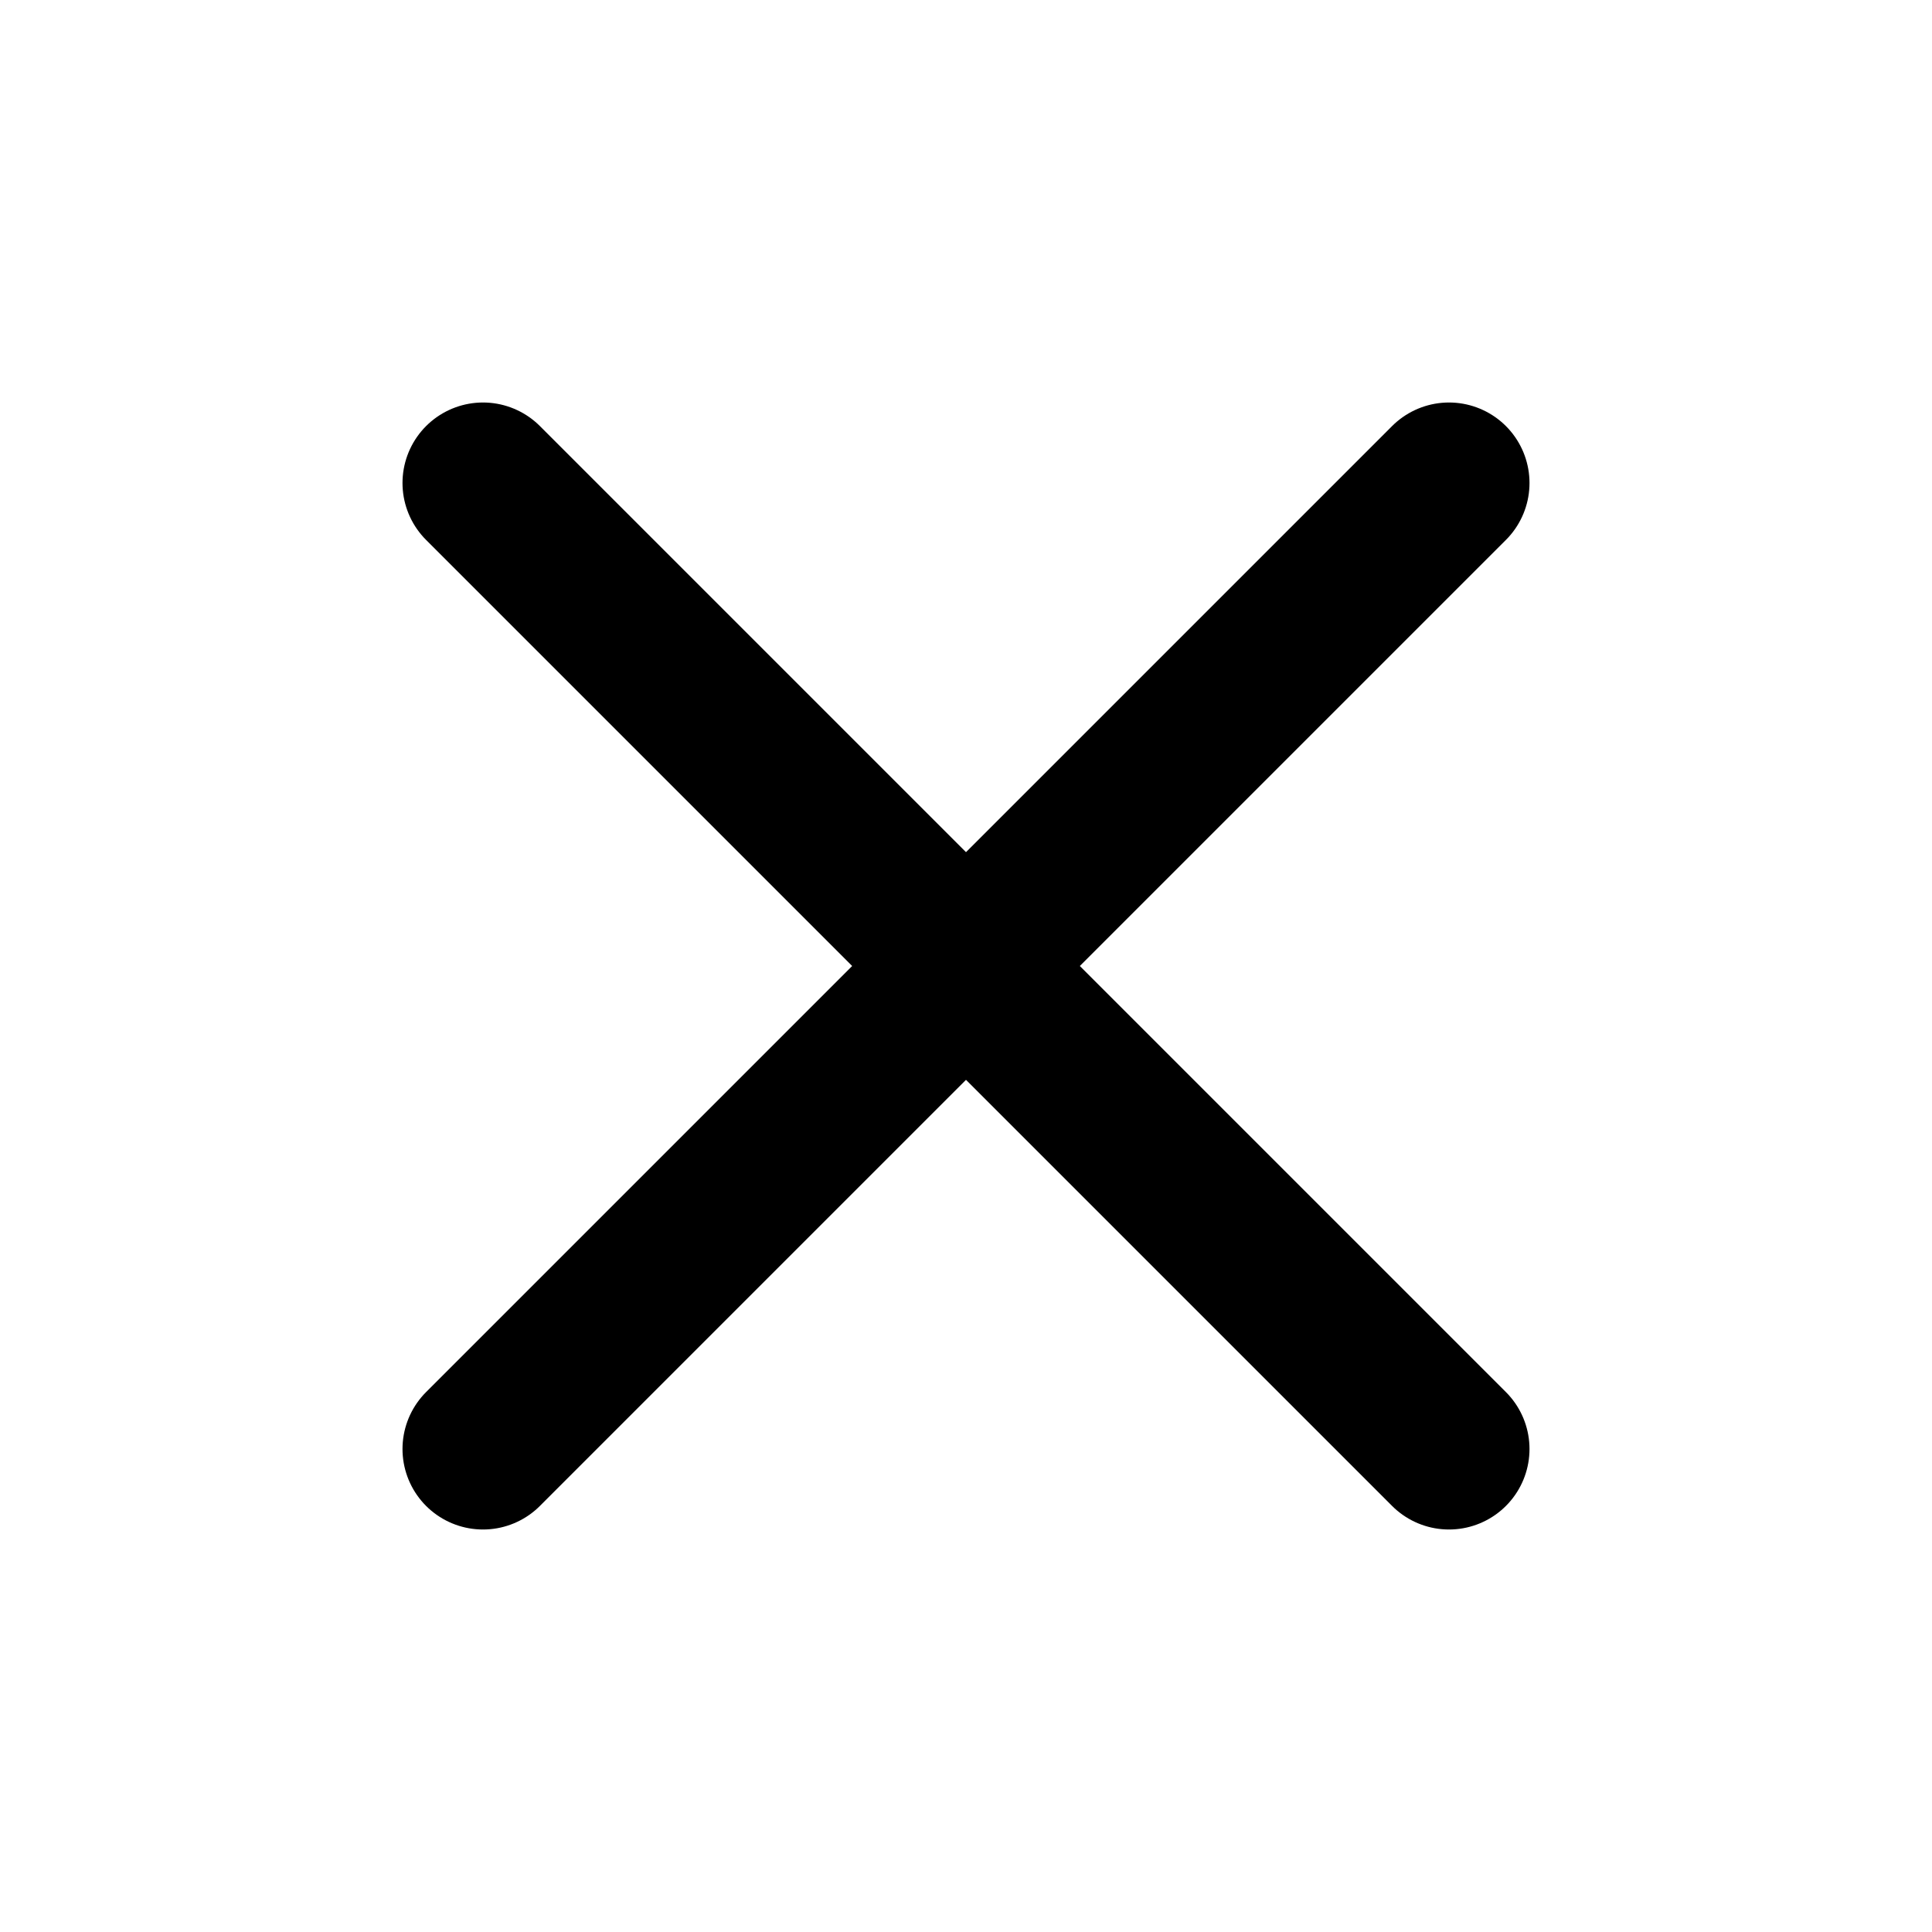
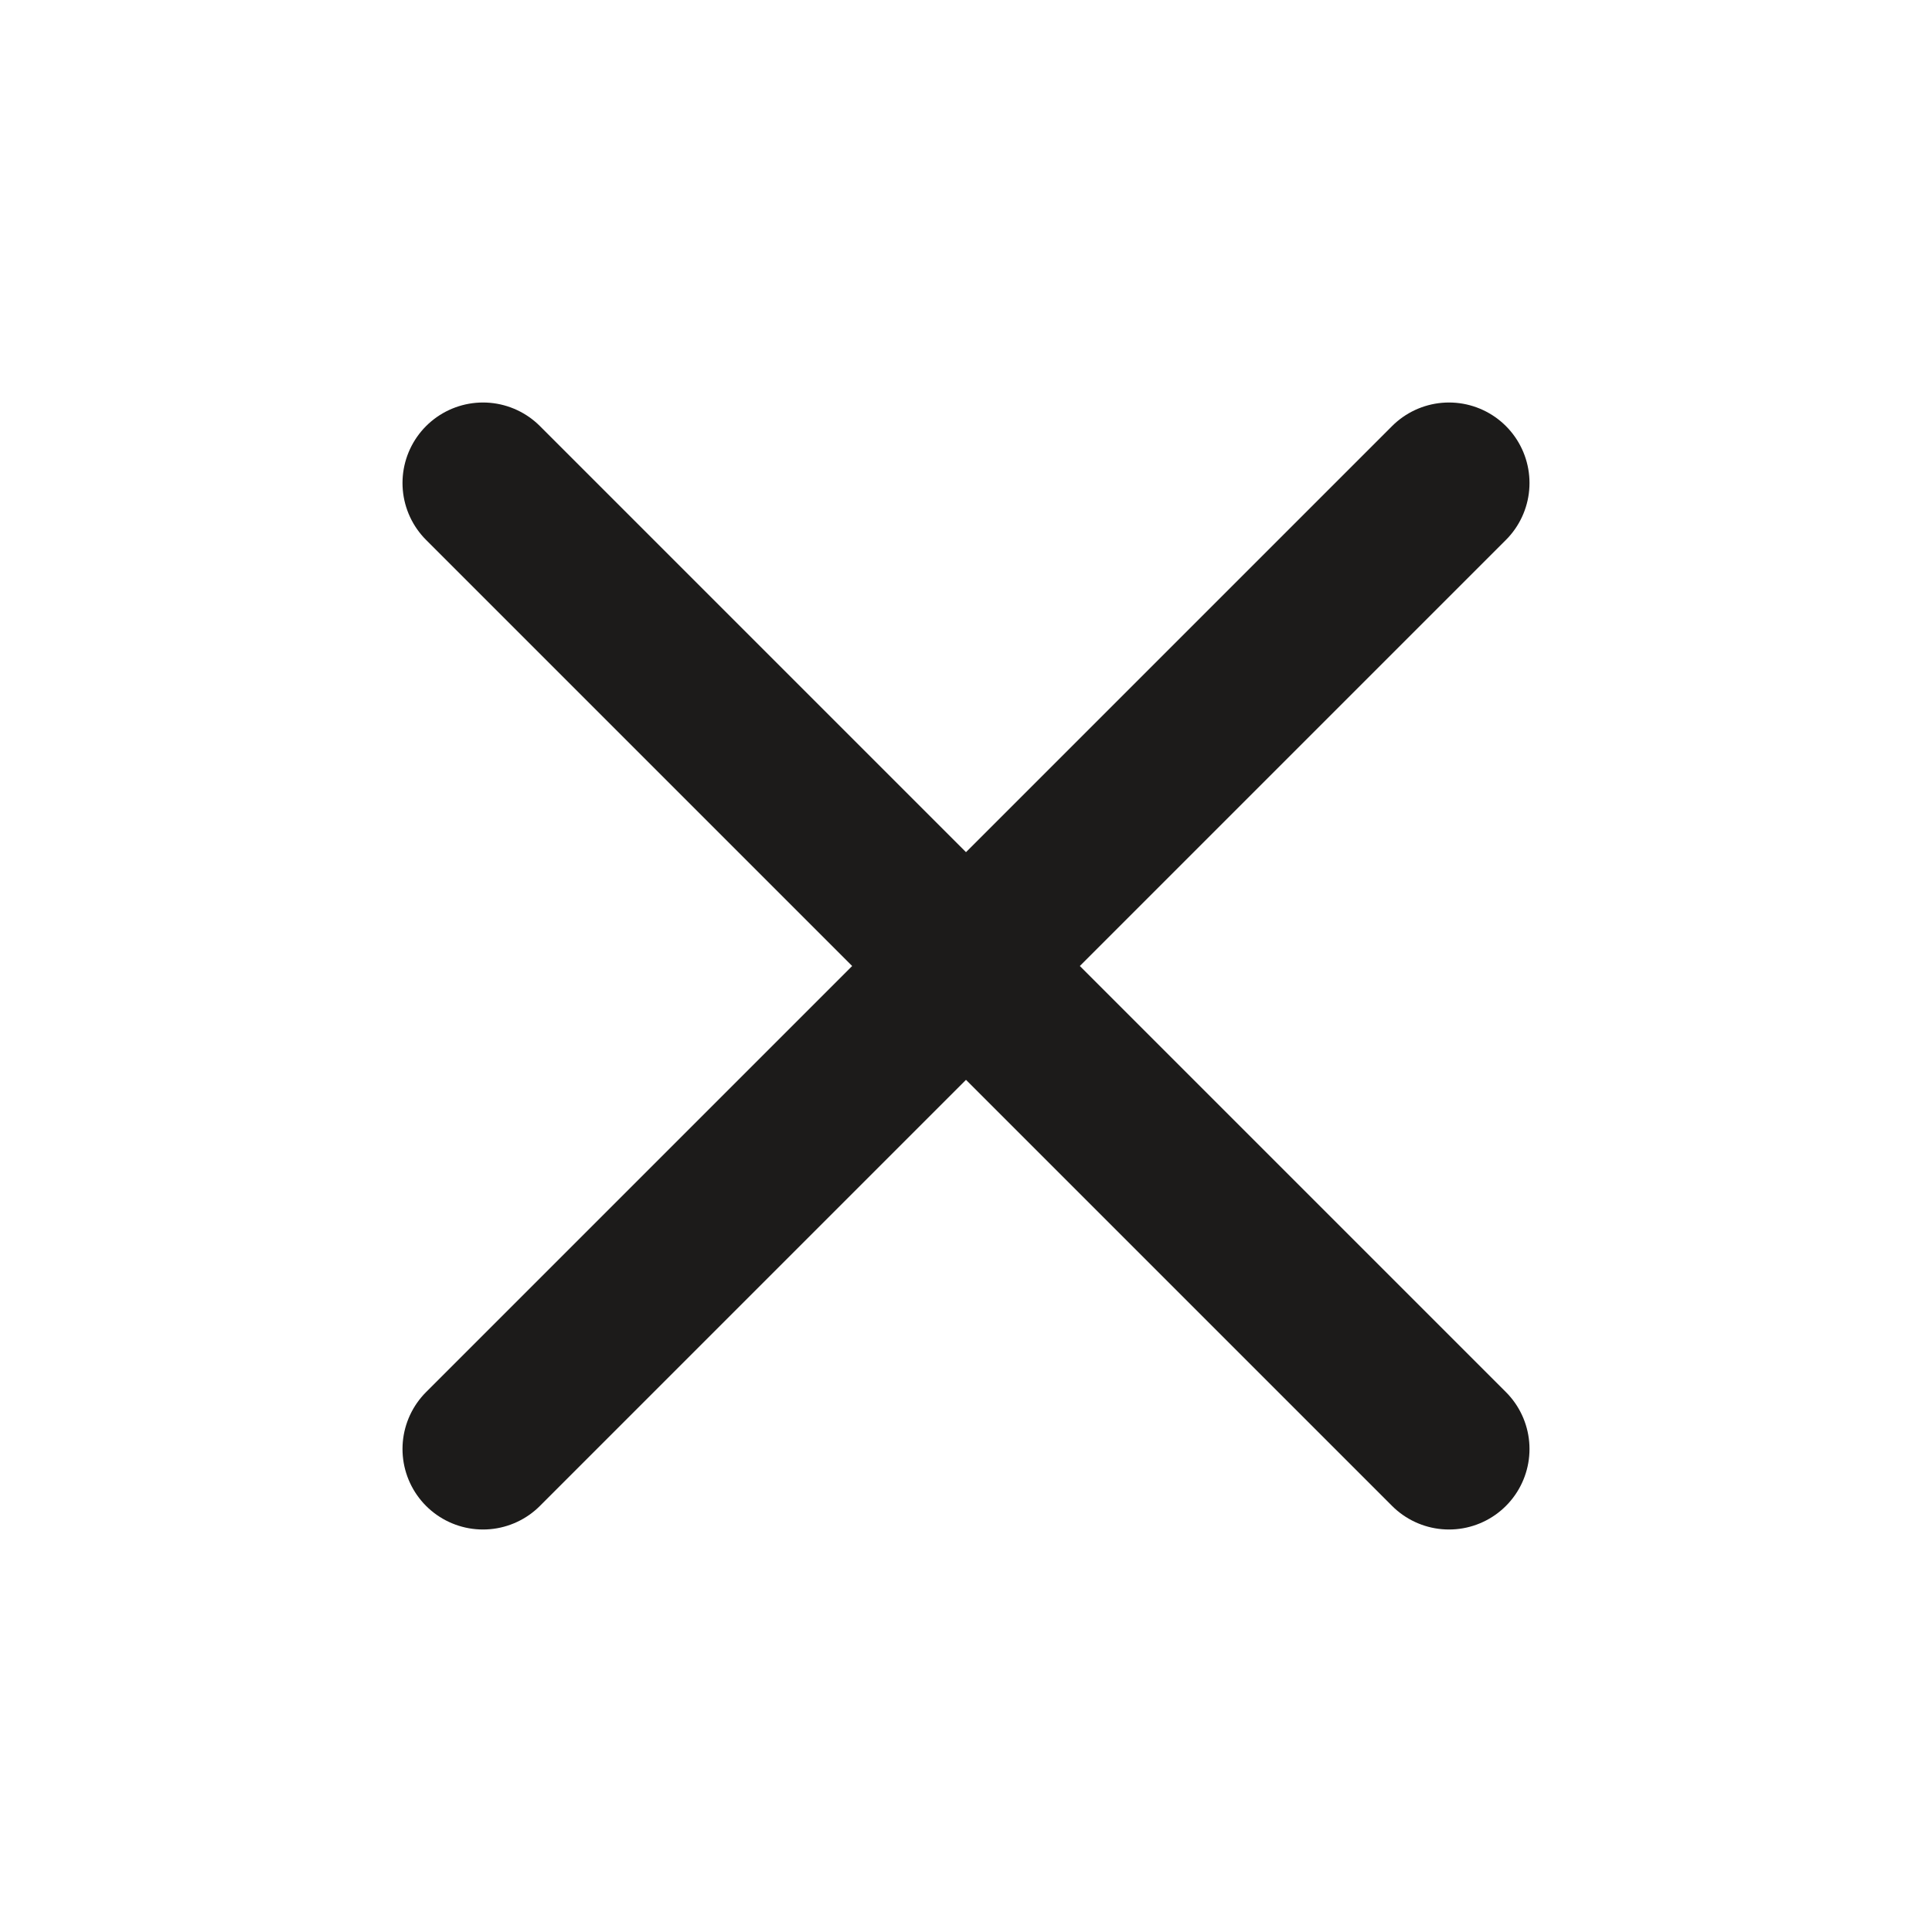
- <svg xmlns="http://www.w3.org/2000/svg" width="1em" height="1em" viewBox="0 0 24 24">
-   <path fill="none" stroke="currentColor" stroke-linecap="round" stroke-linejoin="round" stroke-width="2" d="M18 6L6 18M6 6l12 12" />
+ <svg xmlns="http://www.w3.org/2000/svg" width="24" height="24" viewBox="0 0 24 24">
+   <path fill="none" stroke="#1C1B1A" stroke-linecap="round" stroke-linejoin="round" stroke-width="2" d="M18 6L6 18M6 6l12 12" />
</svg>
